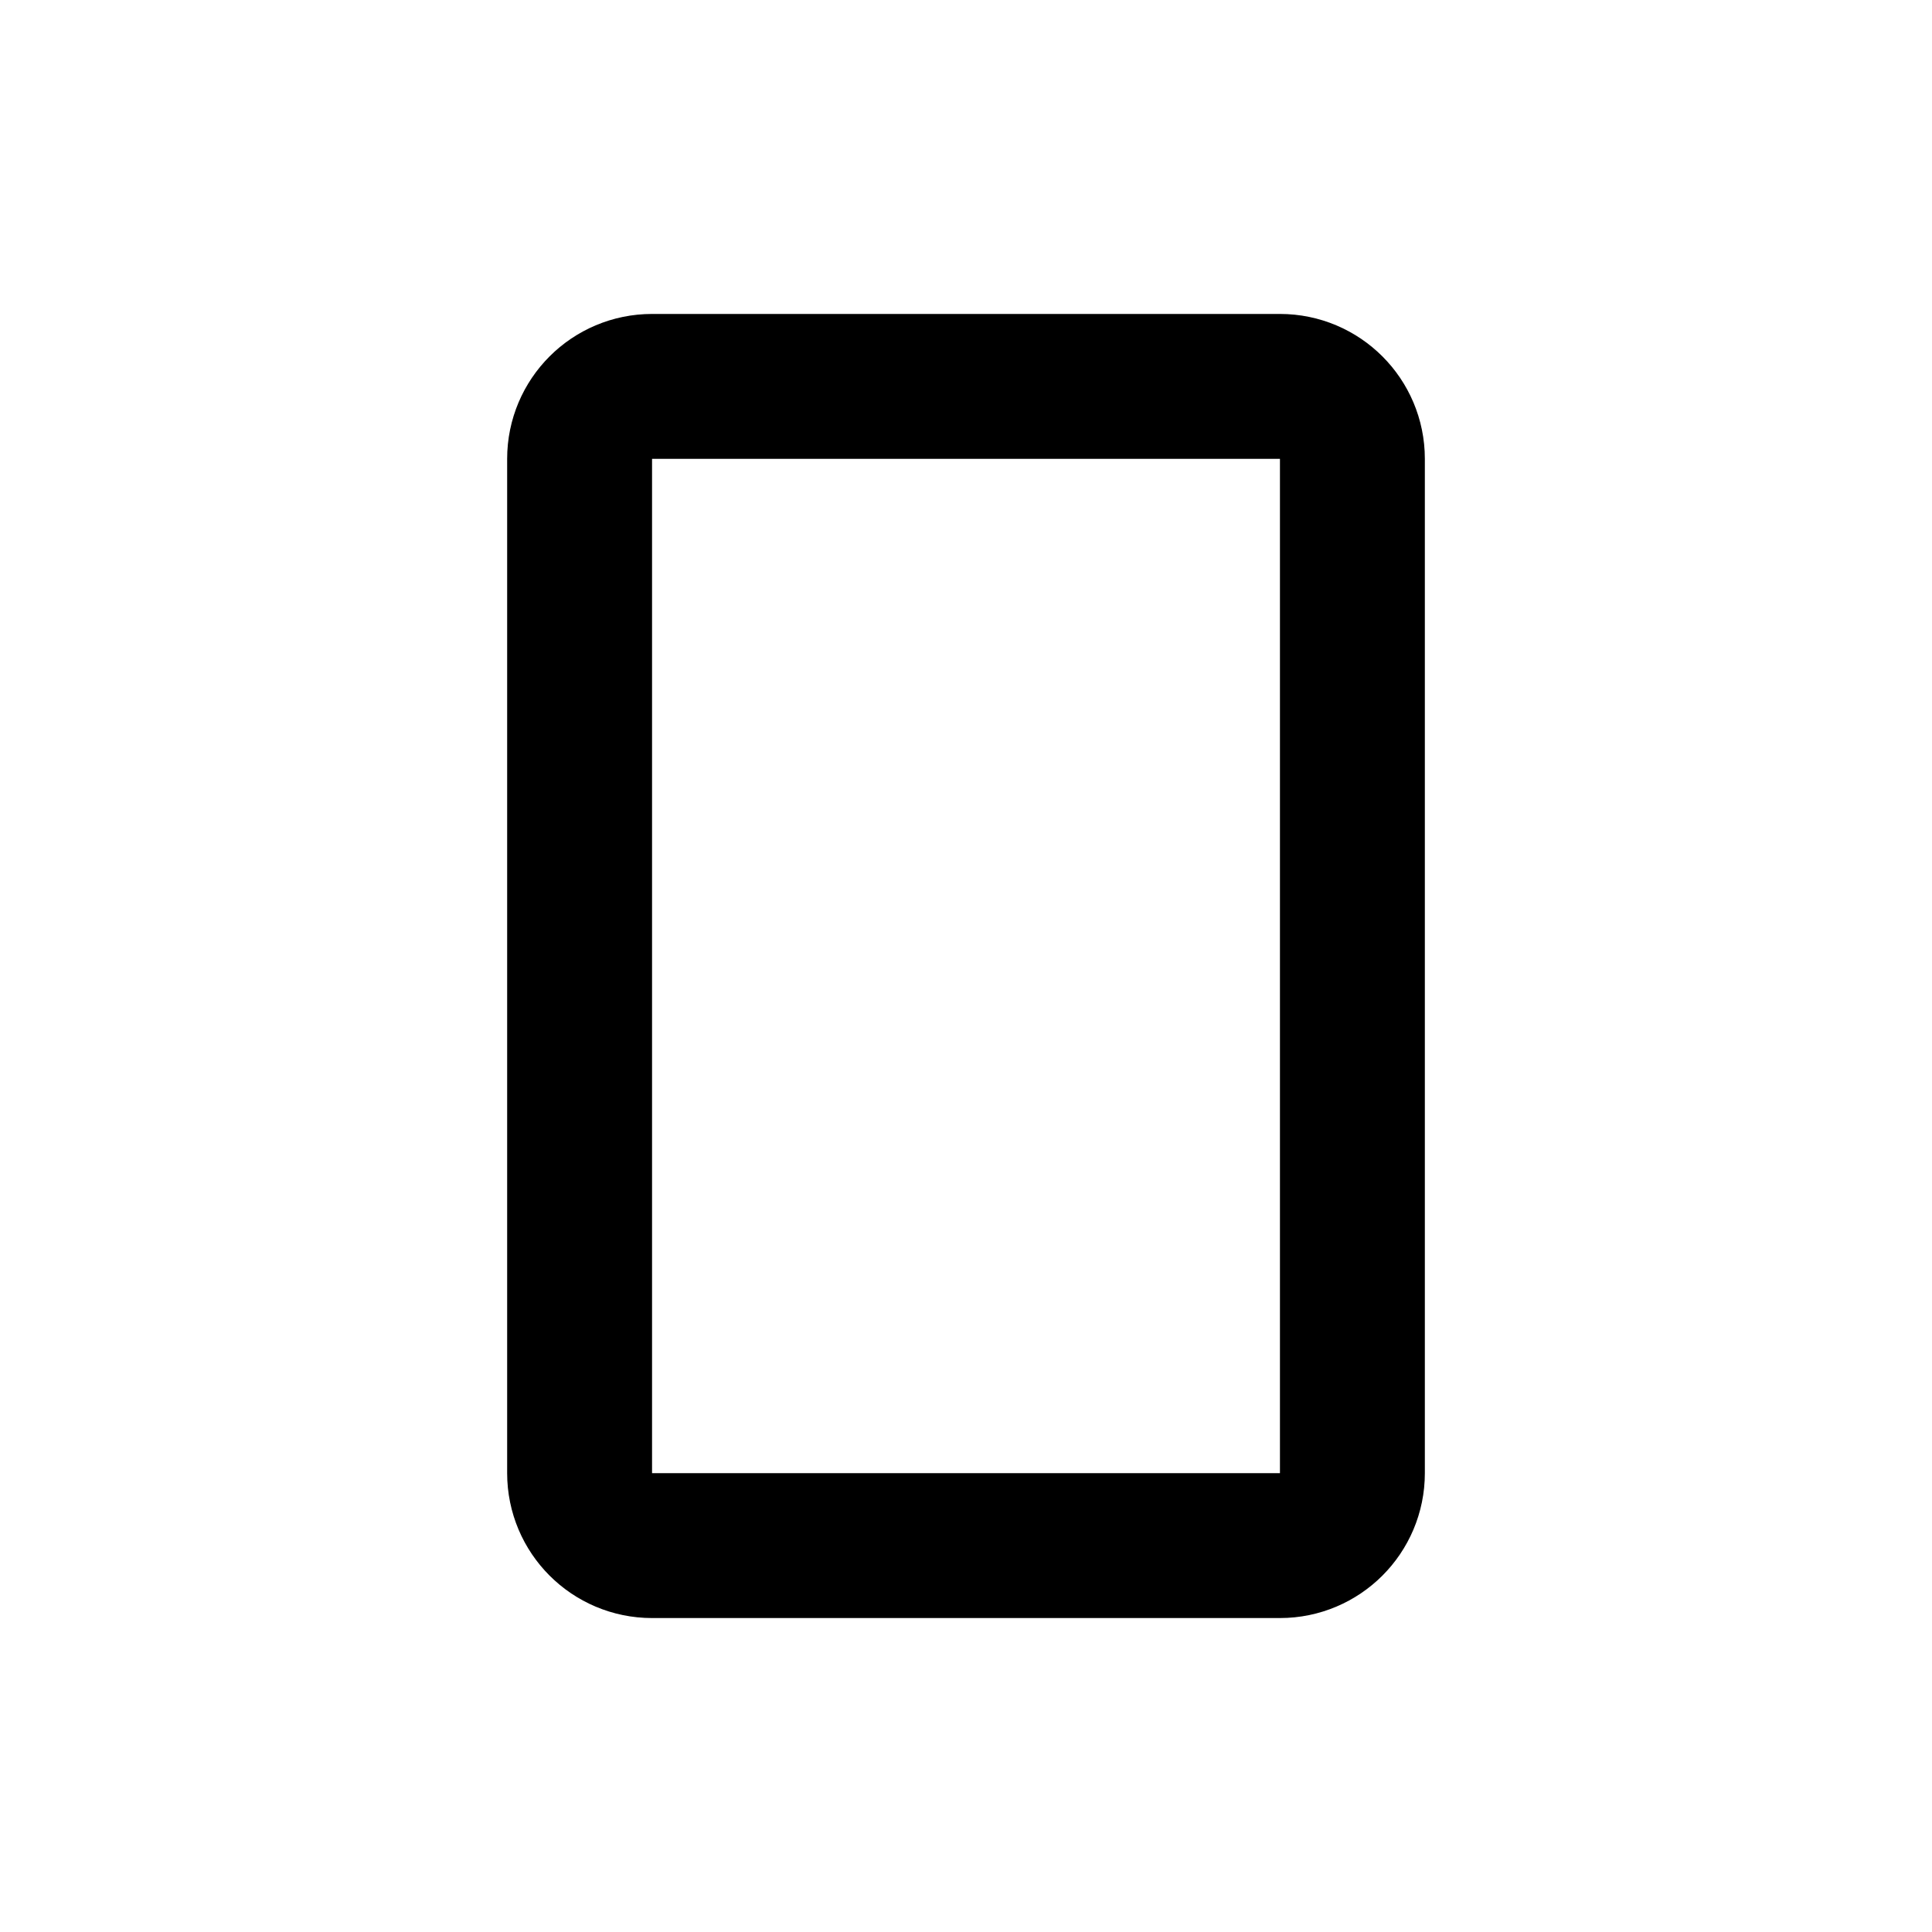
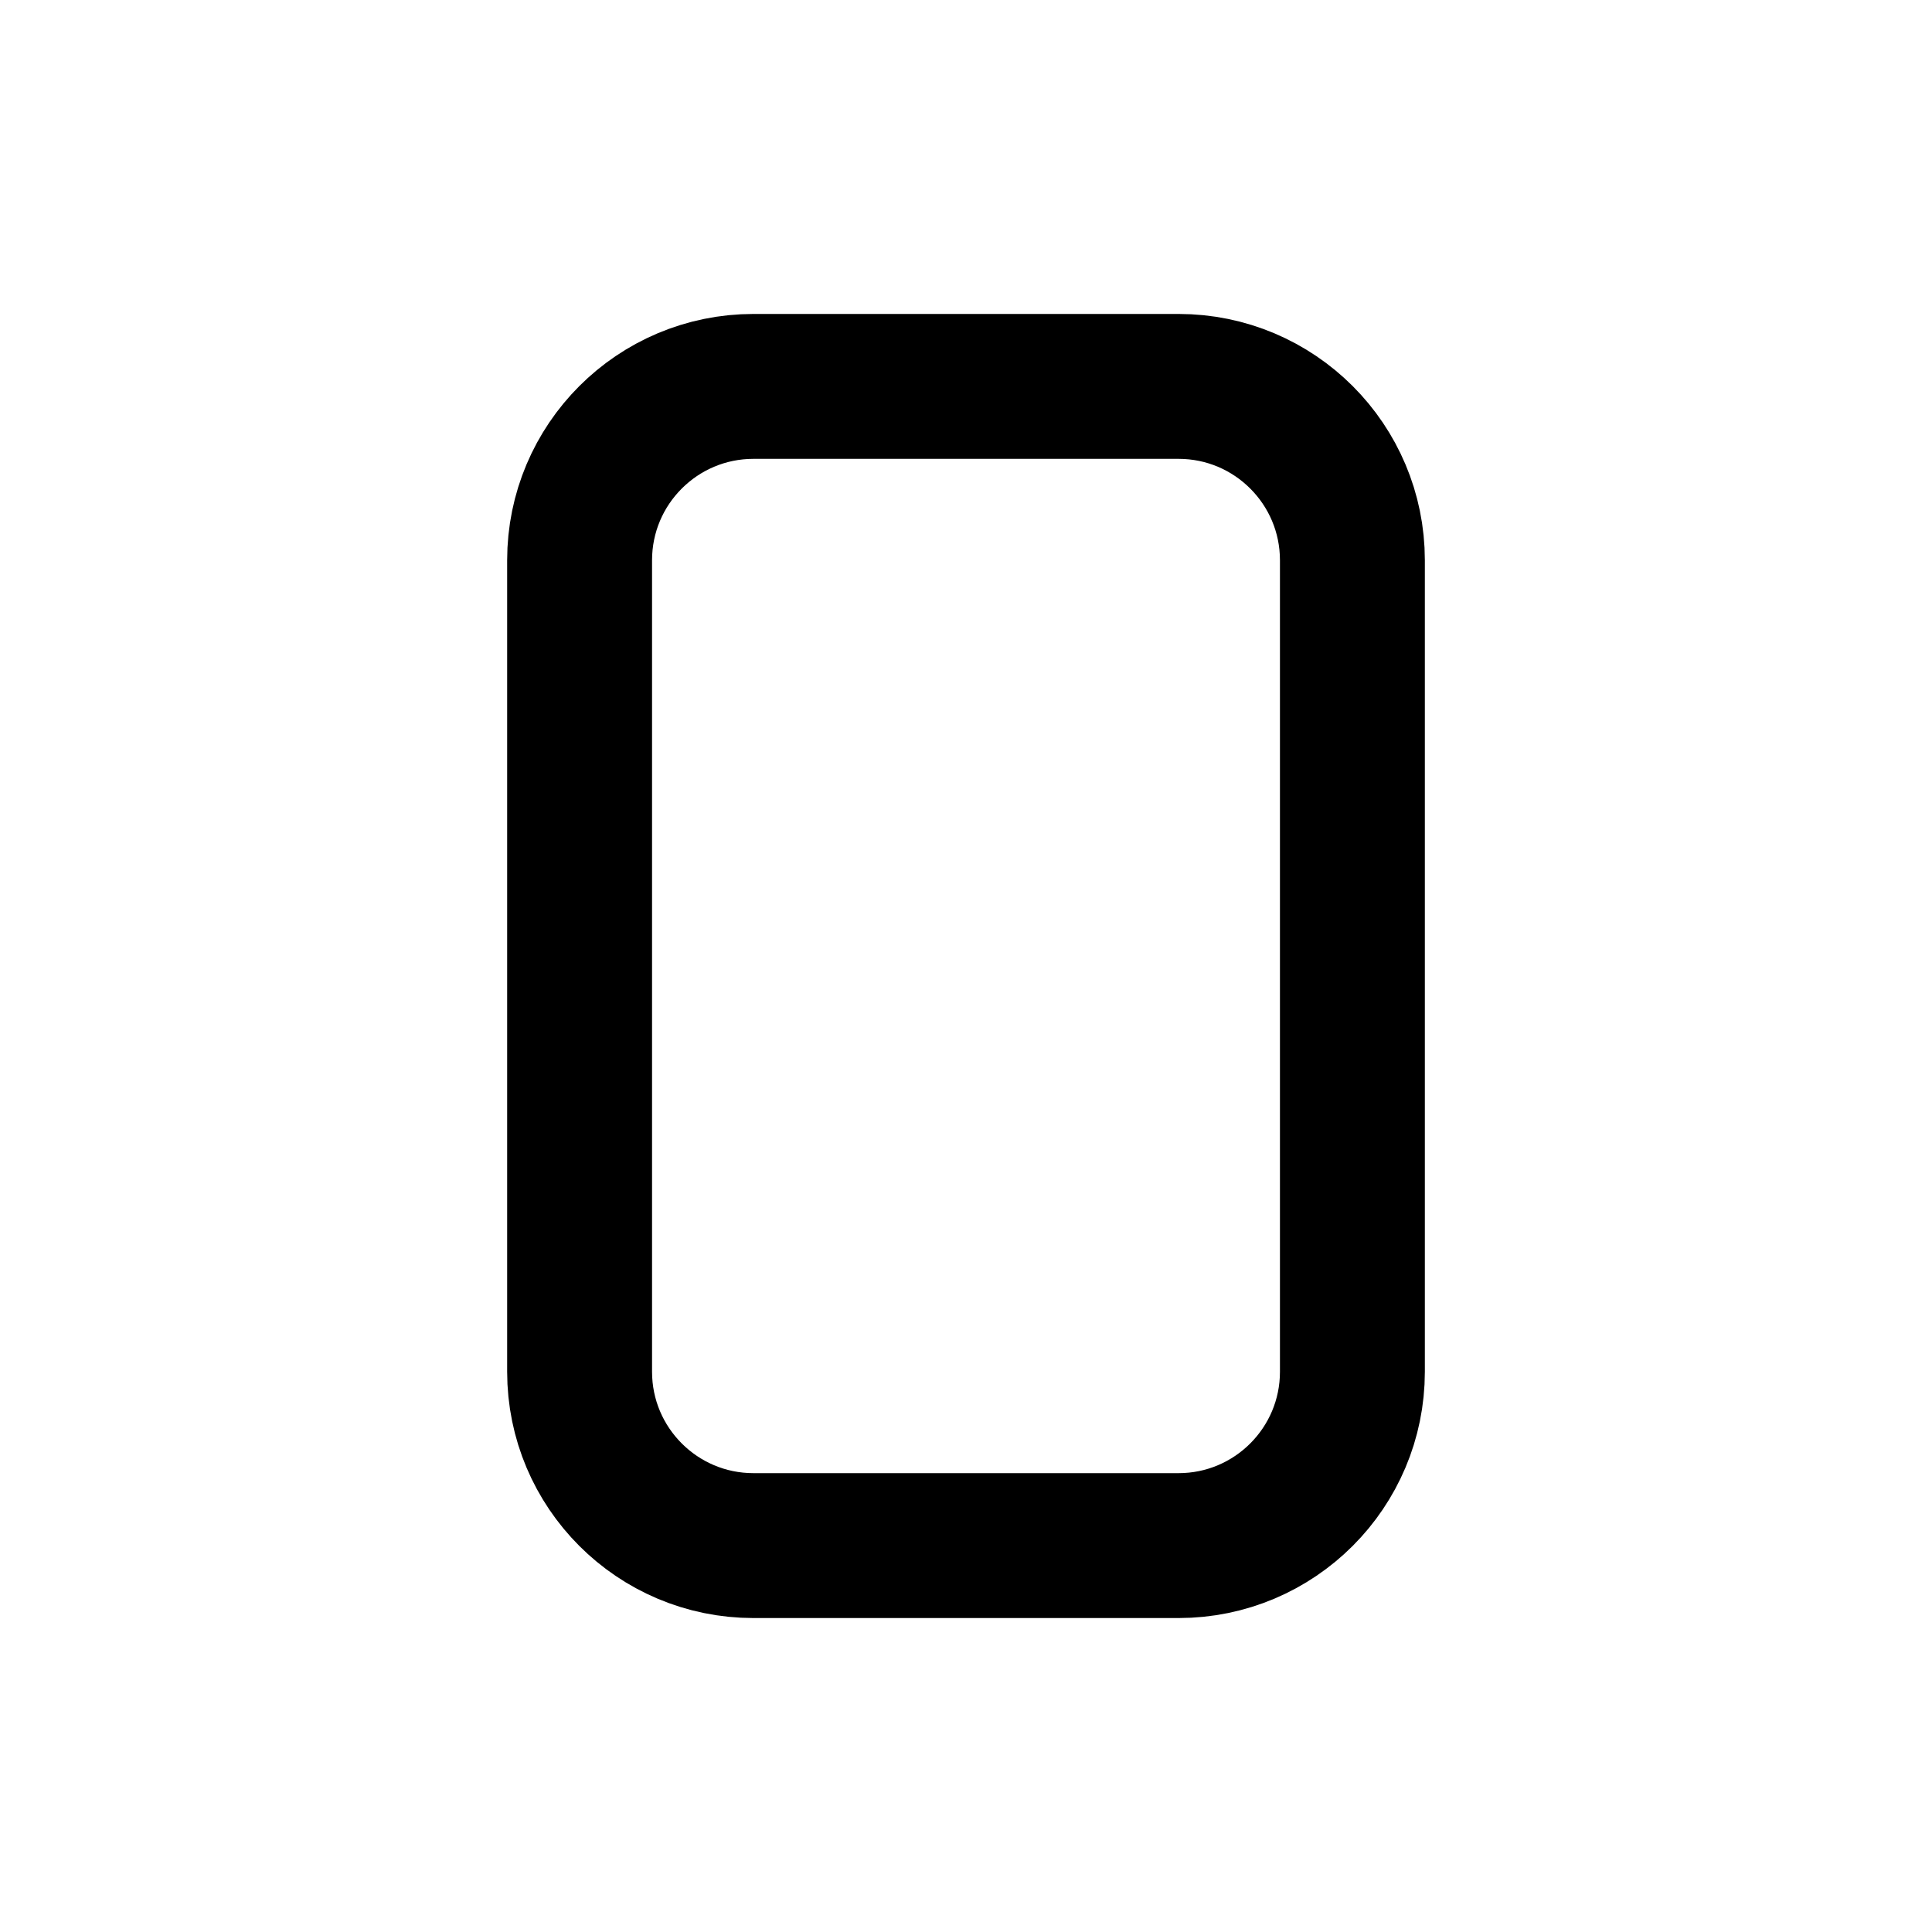
<svg xmlns="http://www.w3.org/2000/svg" viewBox="0 0 20 20" fill="none" stroke="#000" stroke-width="1.5" stroke-linecap="round" stroke-linejoin="round">
-   <rect x="6" y="4" width="8" height="12" rx="0.75" />
+   <rect x="6" y="4" width="8" height="12" rx="1.8" />
</svg>
